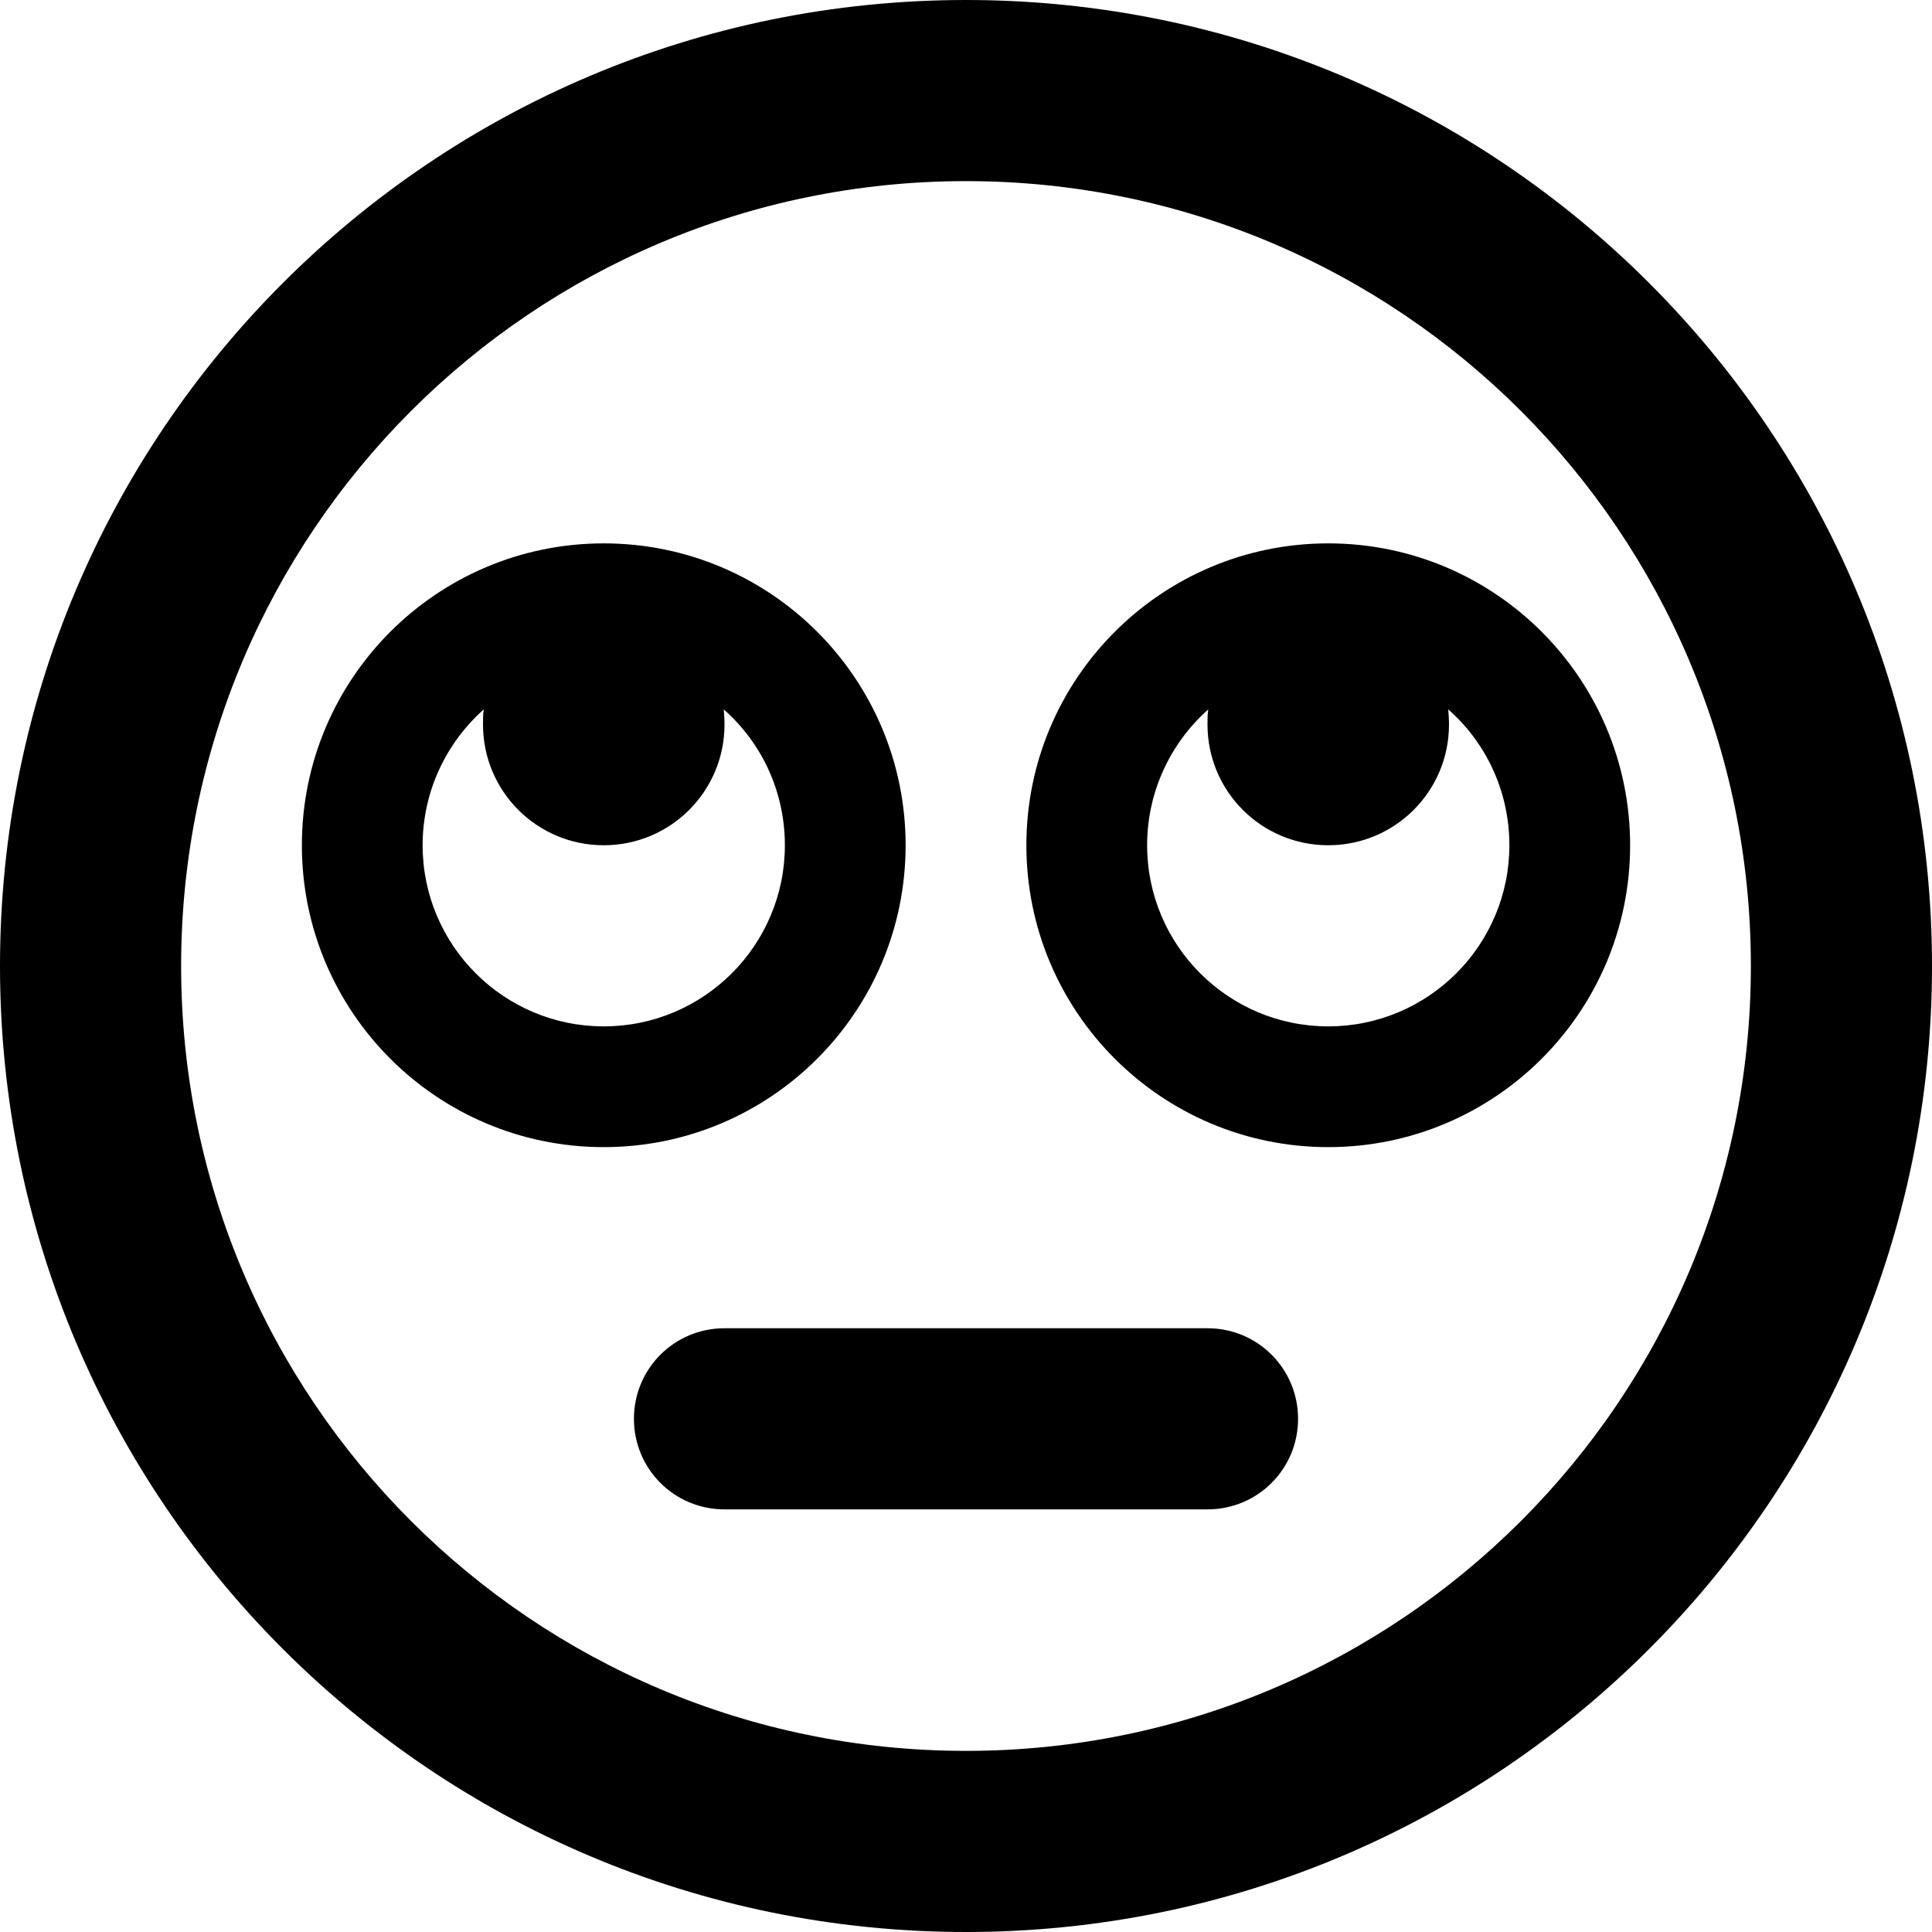
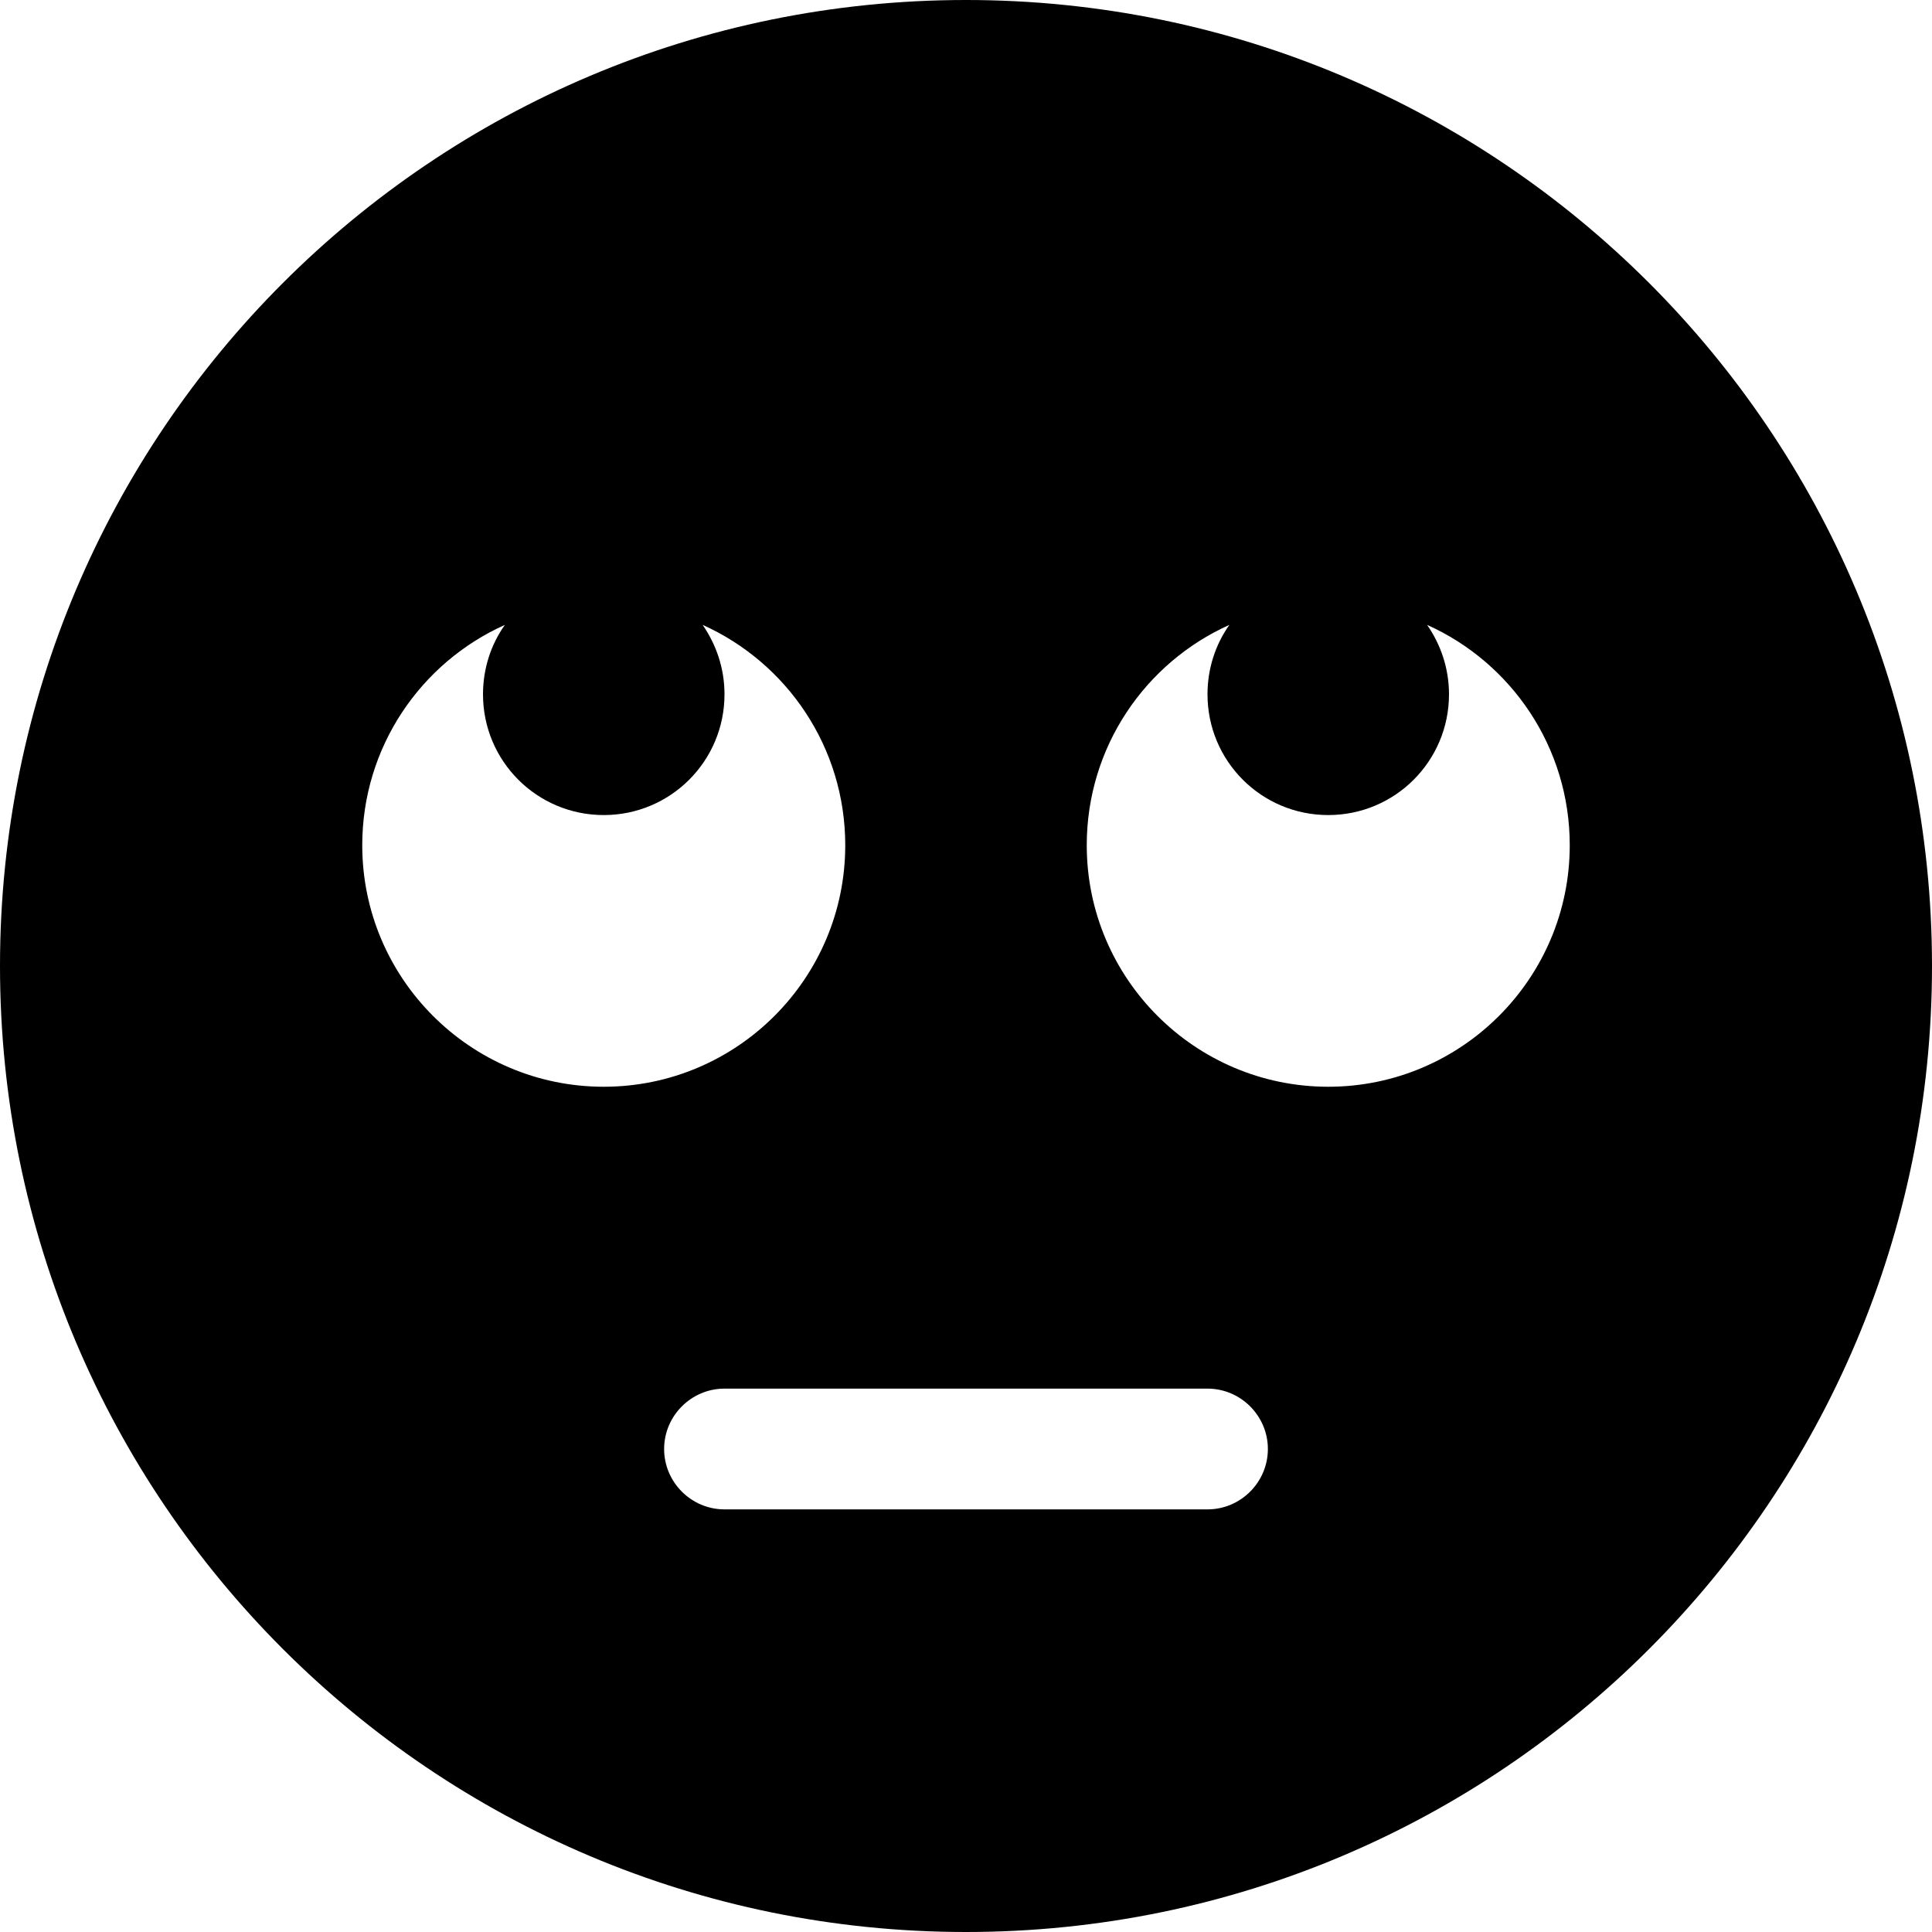
<svg xmlns="http://www.w3.org/2000/svg" viewBox="0 0 512 512">
-   <path d="M256 48a208 208 0 1 1 0 416 208 208 0 1 1 0-416zm0 464A256 256 0 1 0 256 0a256 256 0 1 0 0 512zM168 376c0 13.3 10.7 24 24 24H320c13.3 0 24-10.7 24-24s-10.7-24-24-24H192c-13.3 0-24 10.7-24 24zm-8-104c-26.5 0-48-21.5-48-48c0-14.3 6.3-27.2 16.2-36c-.2 1.3-.2 2.6-.2 4c0 17.7 14.3 32 32 32s32-14.3 32-32c0-1.4-.1-2.7-.2-4c10 8.8 16.2 21.7 16.2 36c0 26.5-21.5 48-48 48zm0 32a80 80 0 1 0 0-160 80 80 0 1 0 0 160zm192-32c-26.5 0-48-21.5-48-48c0-14.3 6.3-27.2 16.2-36c-.2 1.3-.2 2.6-.2 4c0 17.7 14.3 32 32 32s32-14.3 32-32c0-1.4-.1-2.7-.2-4c10 8.8 16.2 21.7 16.2 36c0 26.5-21.5 48-48 48zm0 32a80 80 0 1 0 0-160 80 80 0 1 0 0 160z" />
+   <path d="M256 512A256 256 0 1 0 256 0a256 256 0 1 0 0 512zM192 368H320c8.8 0 16 7.2 16 16s-7.2 16-16 16H192c-8.8 0-16-7.2-16-16s7.2-16 16-16zm32-144c0 35.3-28.7 64-64 64s-64-28.7-64-64c0-26 15.5-48.4 37.8-58.4c-3.7 5.2-5.8 11.6-5.8 18.4c0 17.7 14.3 32 32 32s32-14.3 32-32c0-6.9-2.2-13.2-5.8-18.4C208.5 175.6 224 198 224 224zm128 64c-35.3 0-64-28.7-64-64c0-26 15.5-48.4 37.8-58.4c-3.7 5.2-5.8 11.6-5.8 18.4c0 17.7 14.3 32 32 32s32-14.3 32-32c0-6.9-2.2-13.2-5.8-18.4C400.5 175.6 416 198 416 224c0 35.3-28.7 64-64 64z" />
</svg>
